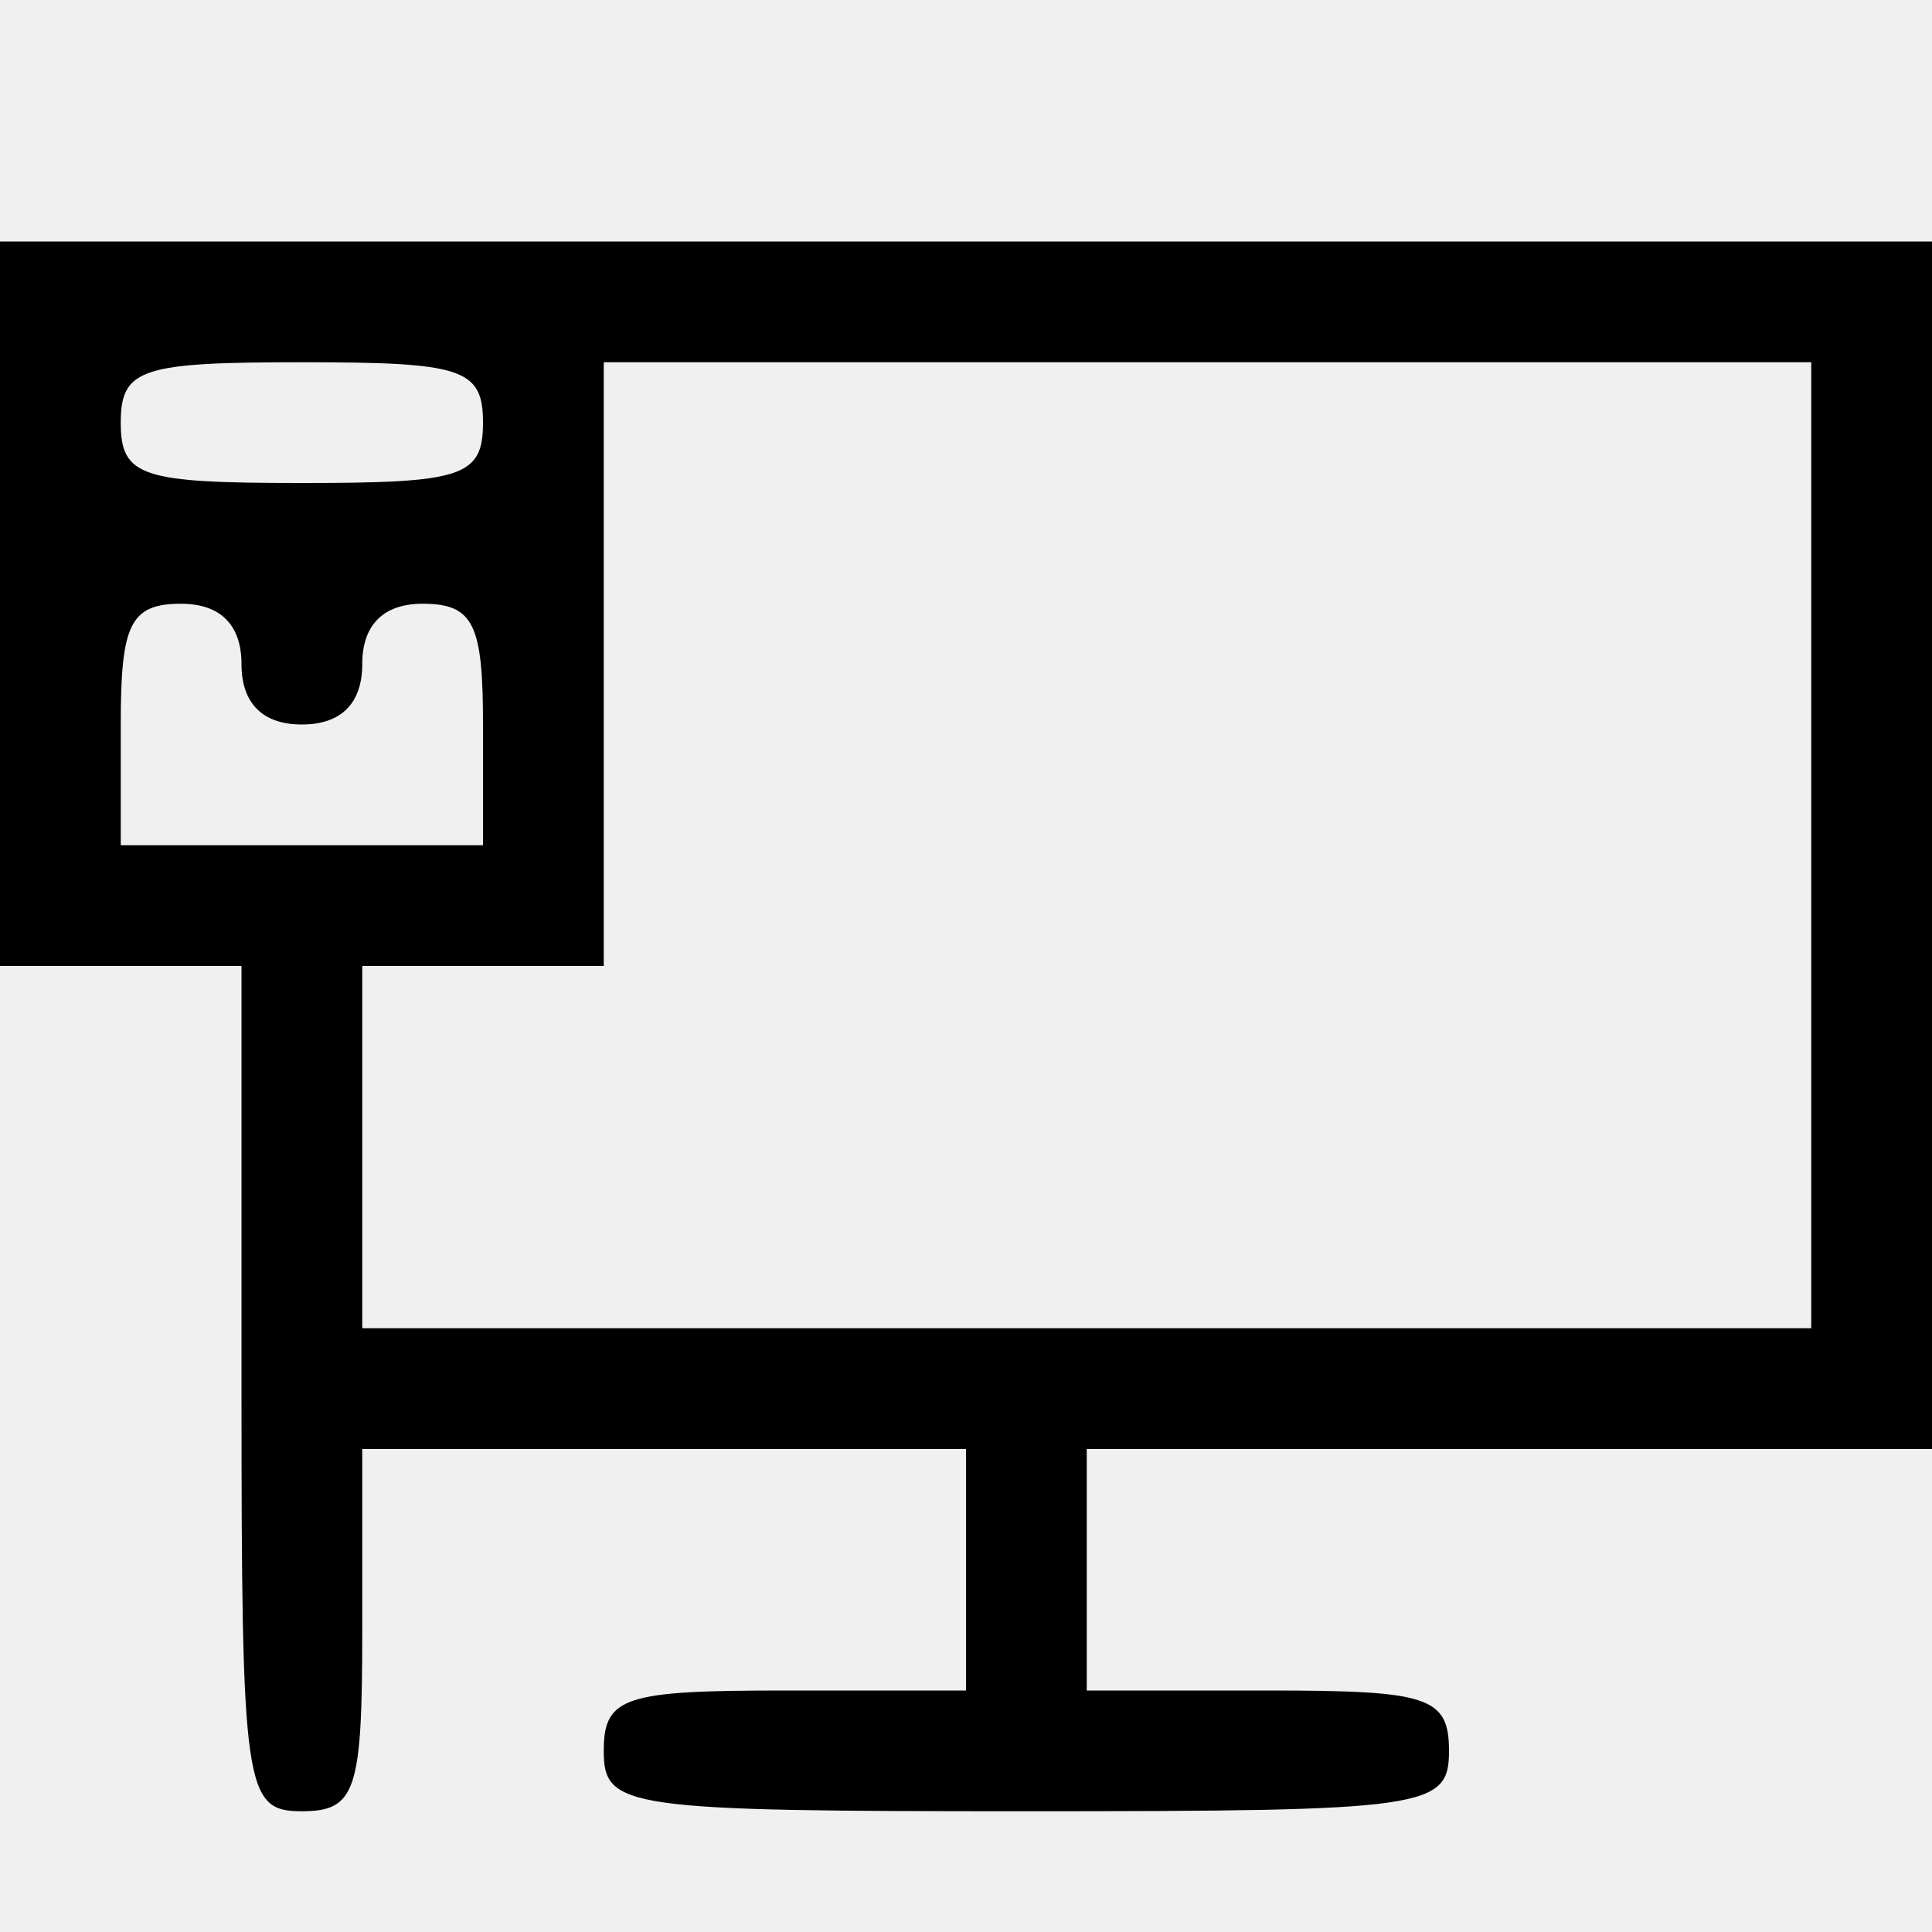
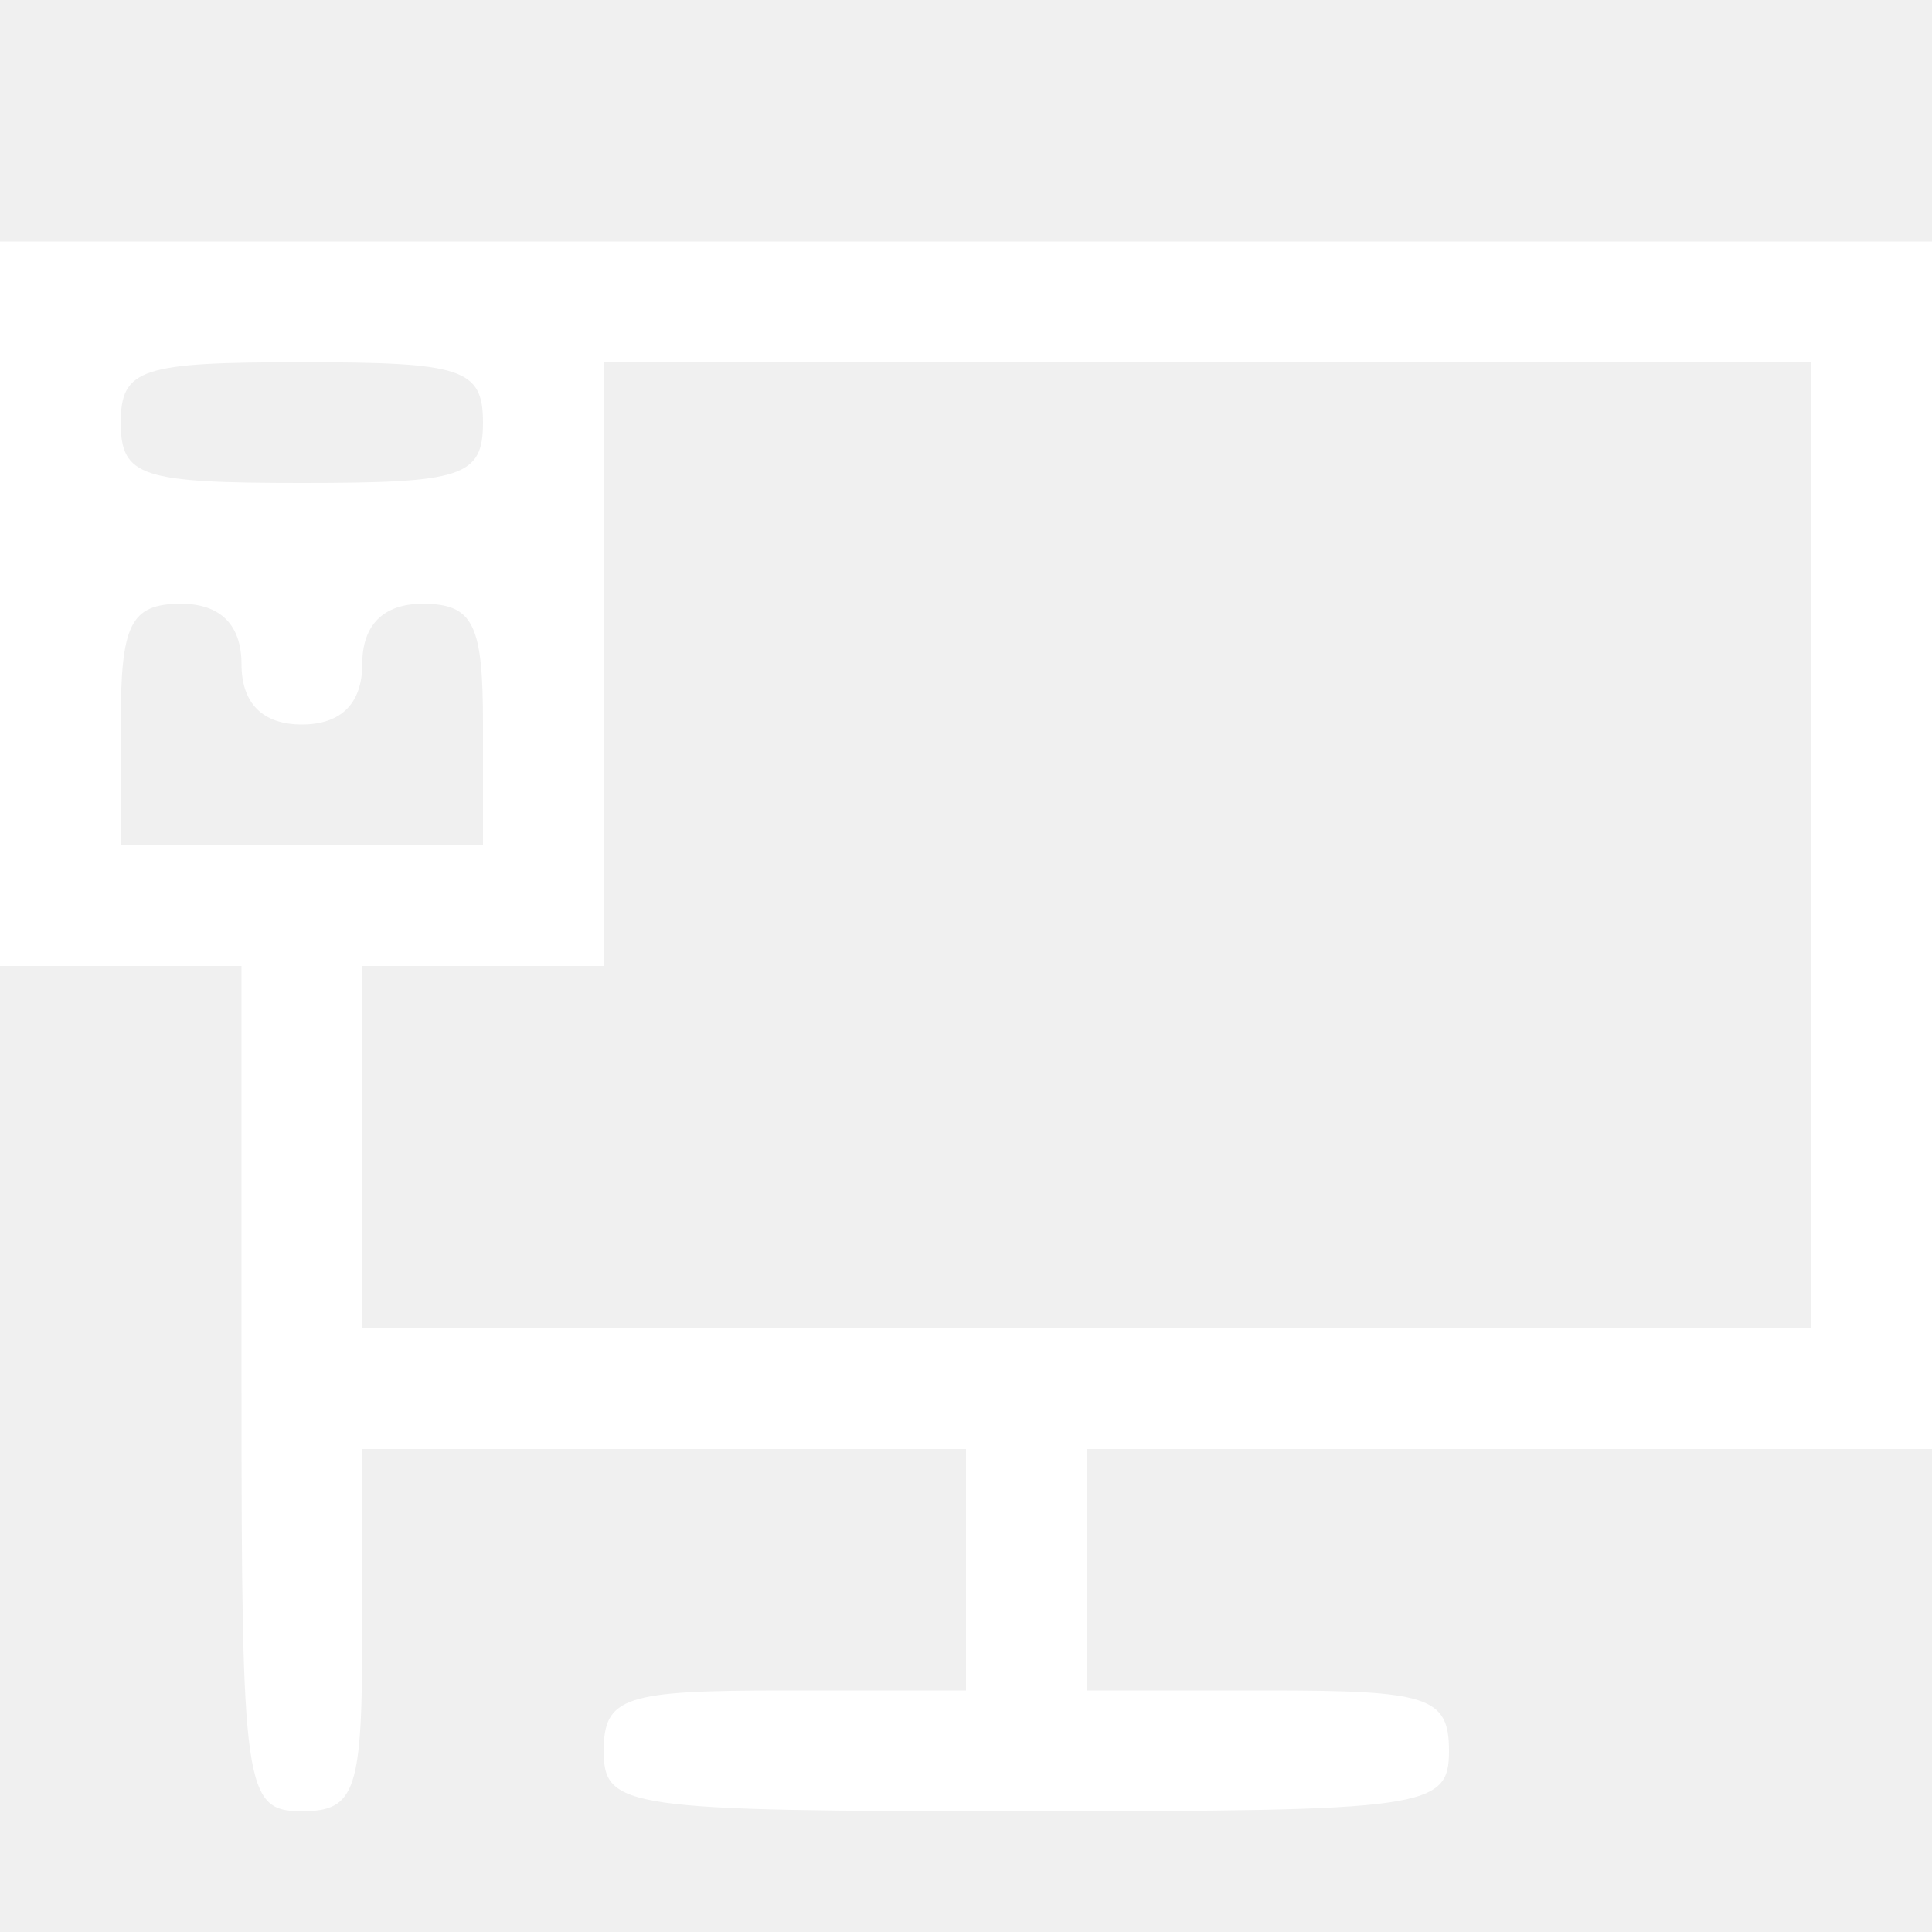
<svg xmlns="http://www.w3.org/2000/svg" version="1.0" width="64pt" height="64pt" viewBox="0 0 64 64" preserveAspectRatio="xMidYMid meet">
-   <g transform="translate(0,64) scale(0.1,-0.1)" fill="#000000" stroke="none">
+   <g transform="translate(0,64) scale(0.1,-0.1)" fill="white" stroke="none">
    <path d="M0 440 l0 -120 40 0 40 0 0 -140 c0 -133 1 -140 20 -140 18 0 20 7 20 60 l0 60 100 0 100 0 0 -40 0 -40 -60 0 c-53 0 -60 -2 -60 -20 0 -19 7 -20 140 -20 133 0 140 1 140 20 0 18 -7 20 -60 20 l-60 0 0 40 0 40 140 0 140 0 0 200 0 200 -320 0 -320 0 0 -120z m160 60 c0 -18 -7 -20 -60 -20 -53 0 -60 2 -60 20 0 18 7 20 60 20 53 0 60 -2 60 -20z m440 -140 l0 -160 -240 0 -240 0 0 60 0 60 40 0 40 0 0 100 0 100 200 0 200 0 0 -160z m-520 60 c0 -13 7 -20 20 -20 13 0 20 7 20 20 0 13 7 20 20 20 17 0 20 -7 20 -40 l0 -40 -60 0 -60 0 0 40 c0 33 3 40 20 40 13 0 20 -7 20 -20z" />
  </g>
</svg>
